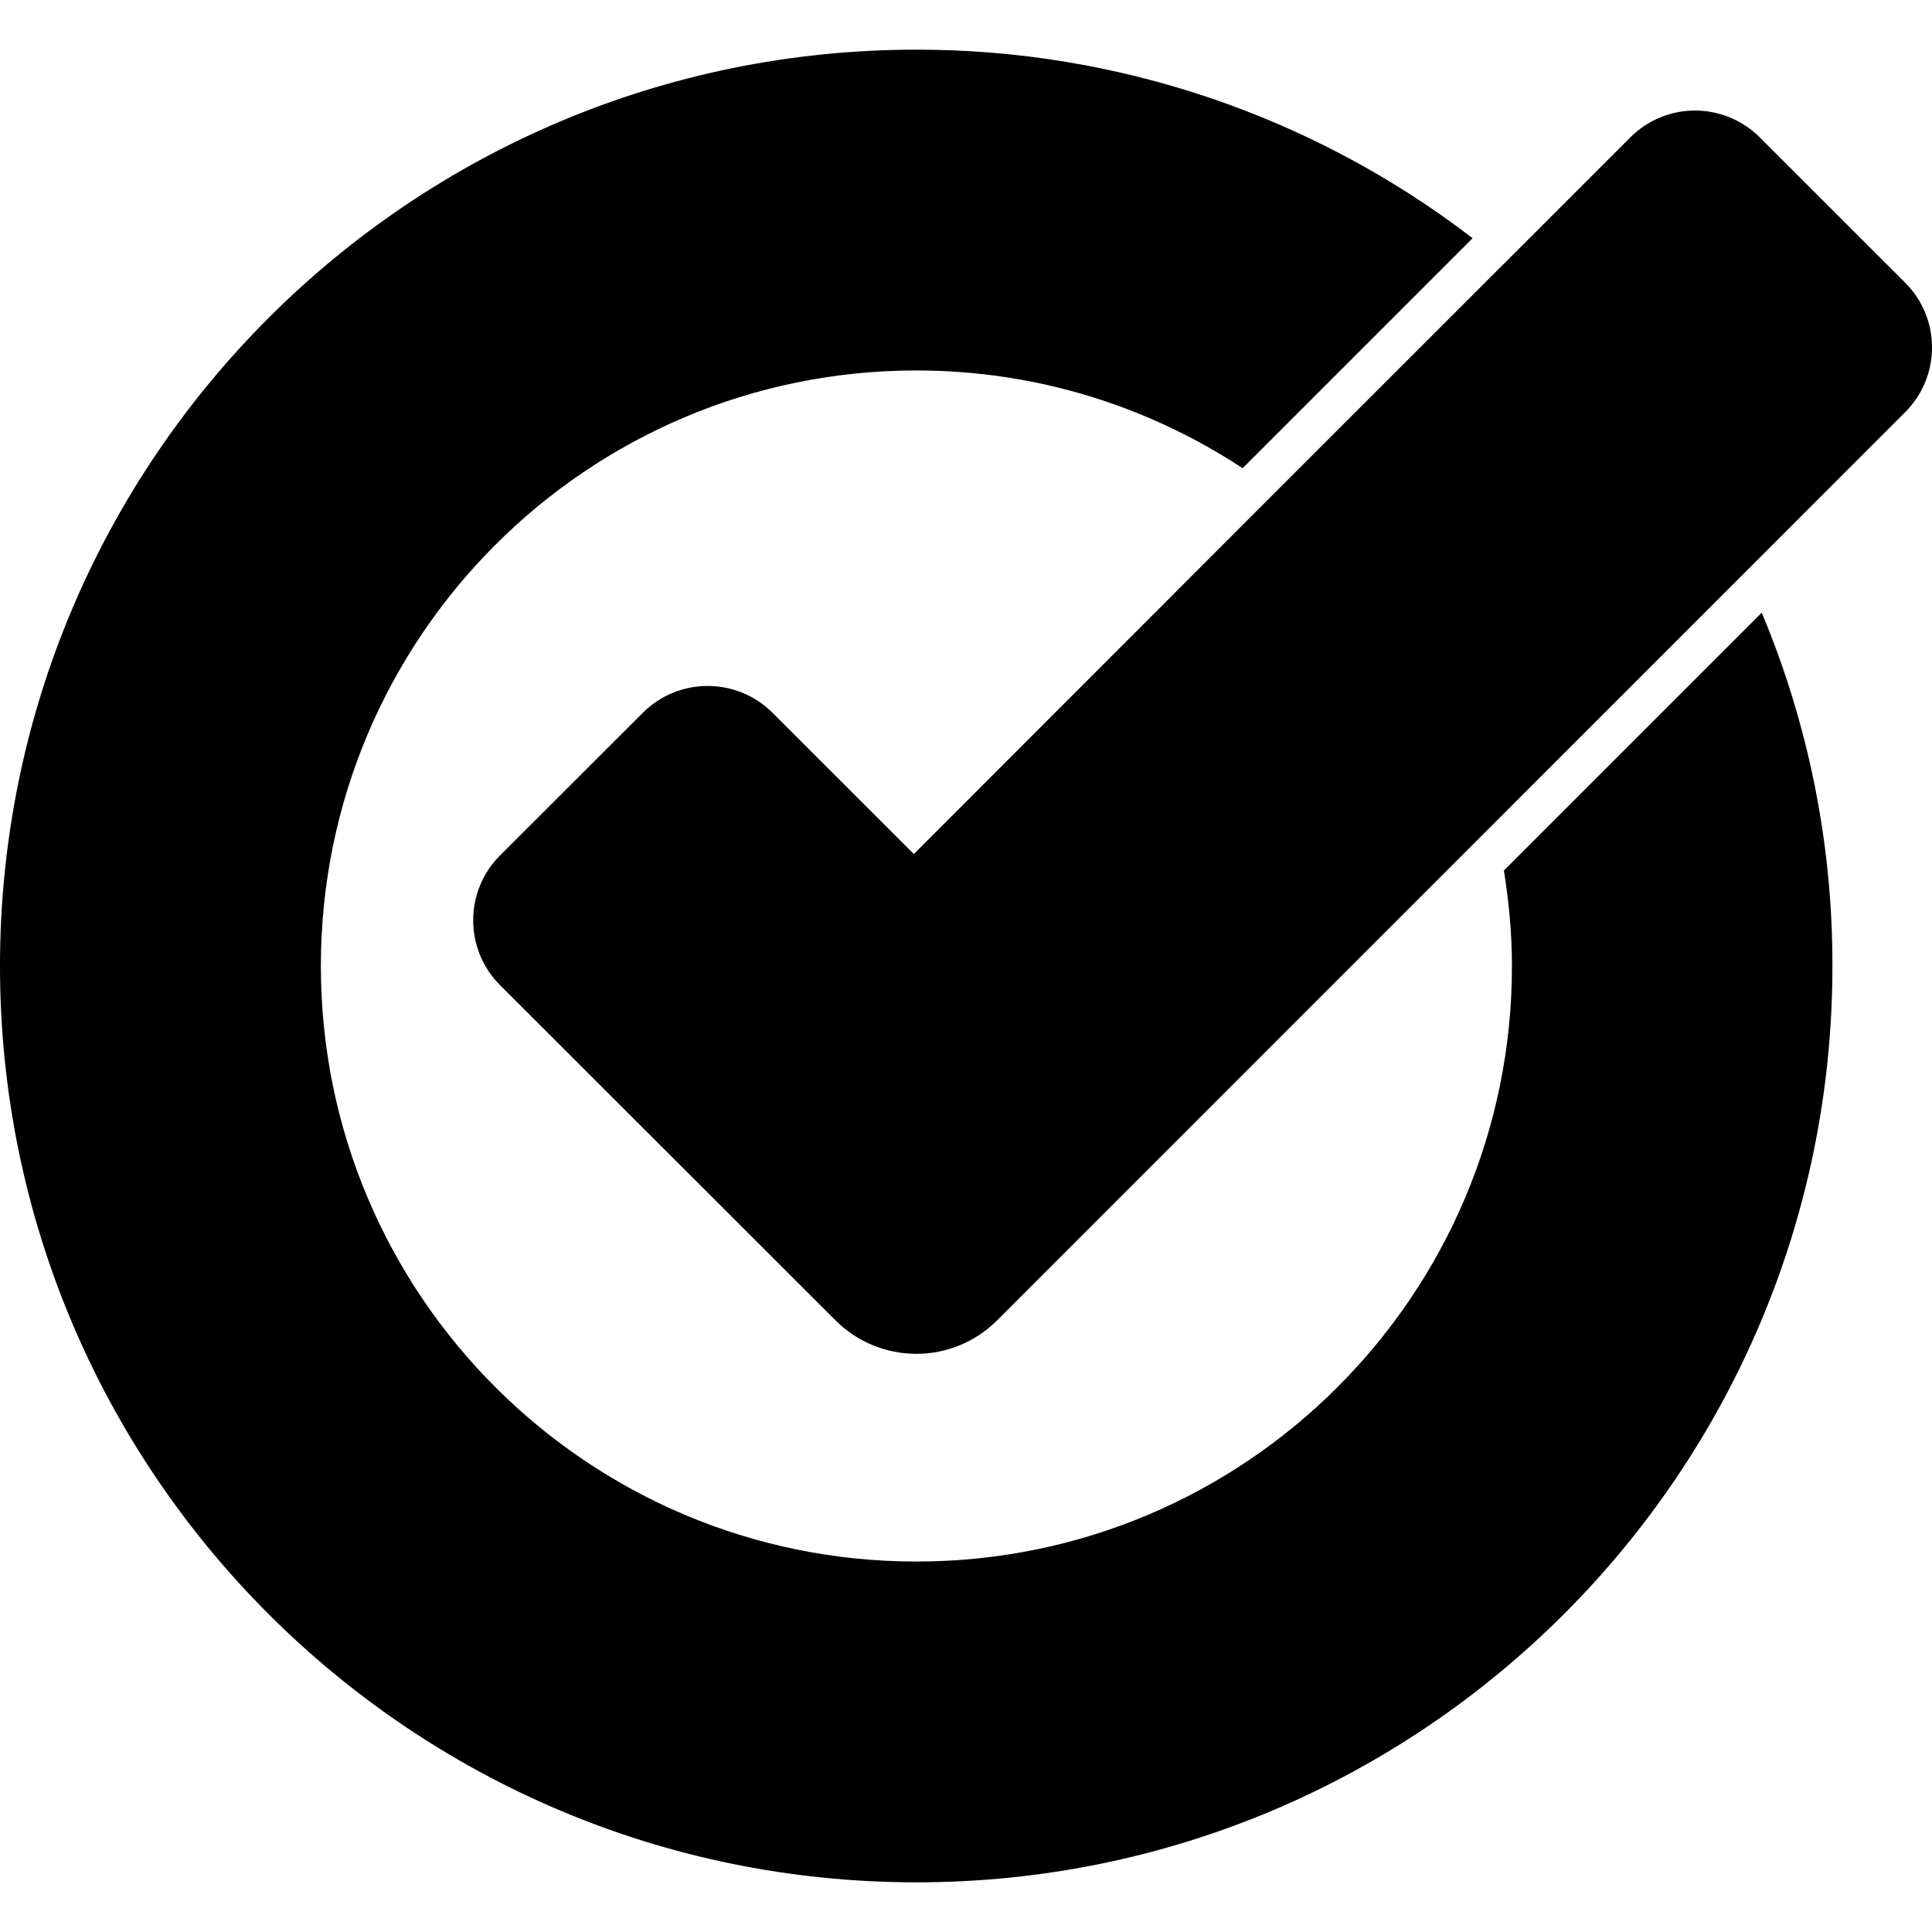
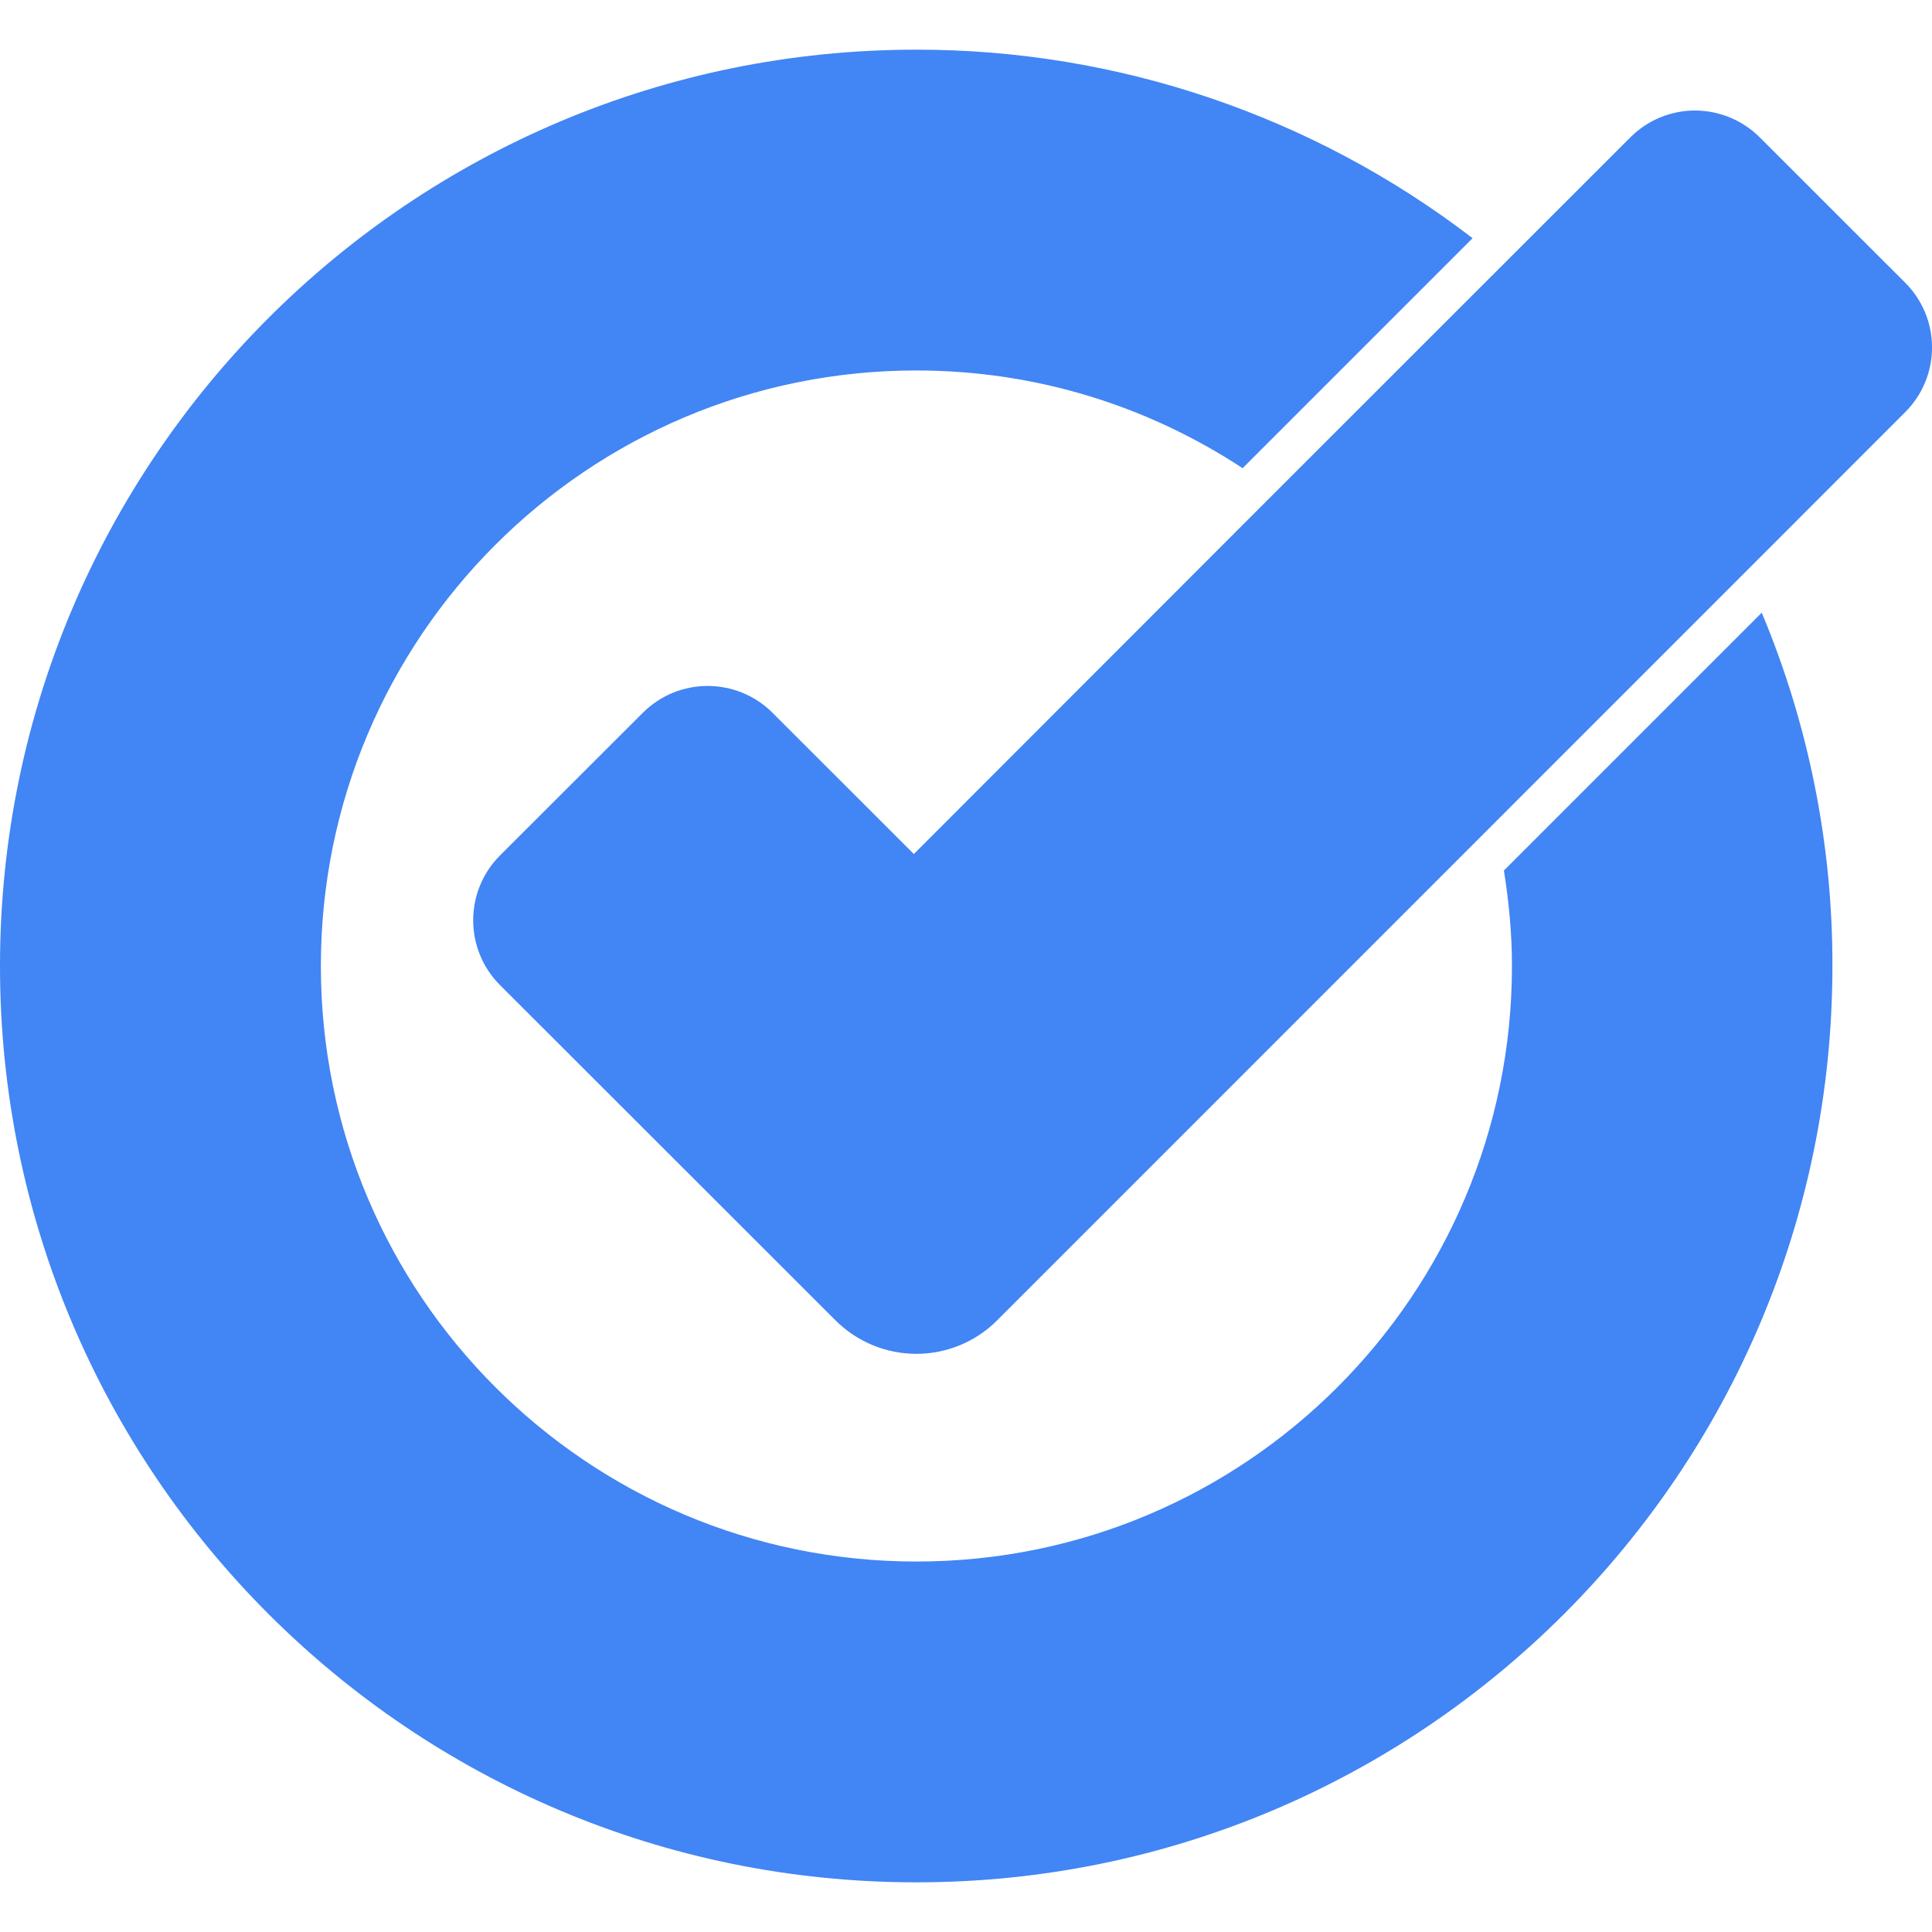
<svg xmlns="http://www.w3.org/2000/svg" viewBox="0 0 24 24">
-   <path fill="currentColor" d="M11.383.617C5.097.617 0 5.714 0 12s5.097 11.383 11.383 11.383S22.763 18.286 22.763 12a11.3 11.3 0 0 0-.878-4.389l-3.203 3.203c.062.387.1.782.1 1.186a7.398 7.398 0 1 1-7.4-7.398c1.499 0 2.889.448 4.054 1.214l2.857-2.857a11.33 11.33 0 0 0-6.91-2.342m9.674.756c-.292 0-.583.112-.805.334q-4.453 4.449-8.9 8.902L9.596 8.854a1.14 1.14 0 0 0-1.61 0l-1.775 1.773a1.14 1.14 0 0 0 0 1.61l4.166 4.163a1.42 1.42 0 0 0 2.012 0L23.666 5.121a1.136 1.136 0 0 0 0-1.61l-1.805-1.804a1.14 1.14 0 0 0-.804-.334" />
+   <path fill="#4285F4" d="M11.383.617C5.097.617 0 5.714 0 12s5.097 11.383 11.383 11.383S22.763 18.286 22.763 12a11.3 11.3 0 0 0-.878-4.389l-3.203 3.203c.062.387.1.782.1 1.186a7.398 7.398 0 1 1-7.4-7.398c1.499 0 2.889.448 4.054 1.214l2.857-2.857a11.33 11.33 0 0 0-6.91-2.342m9.674.756c-.292 0-.583.112-.805.334q-4.453 4.449-8.9 8.902L9.596 8.854a1.14 1.14 0 0 0-1.61 0l-1.775 1.773a1.14 1.14 0 0 0 0 1.61l4.166 4.163a1.42 1.42 0 0 0 2.012 0L23.666 5.121a1.136 1.136 0 0 0 0-1.61l-1.805-1.804a1.14 1.14 0 0 0-.804-.334" />
</svg>
